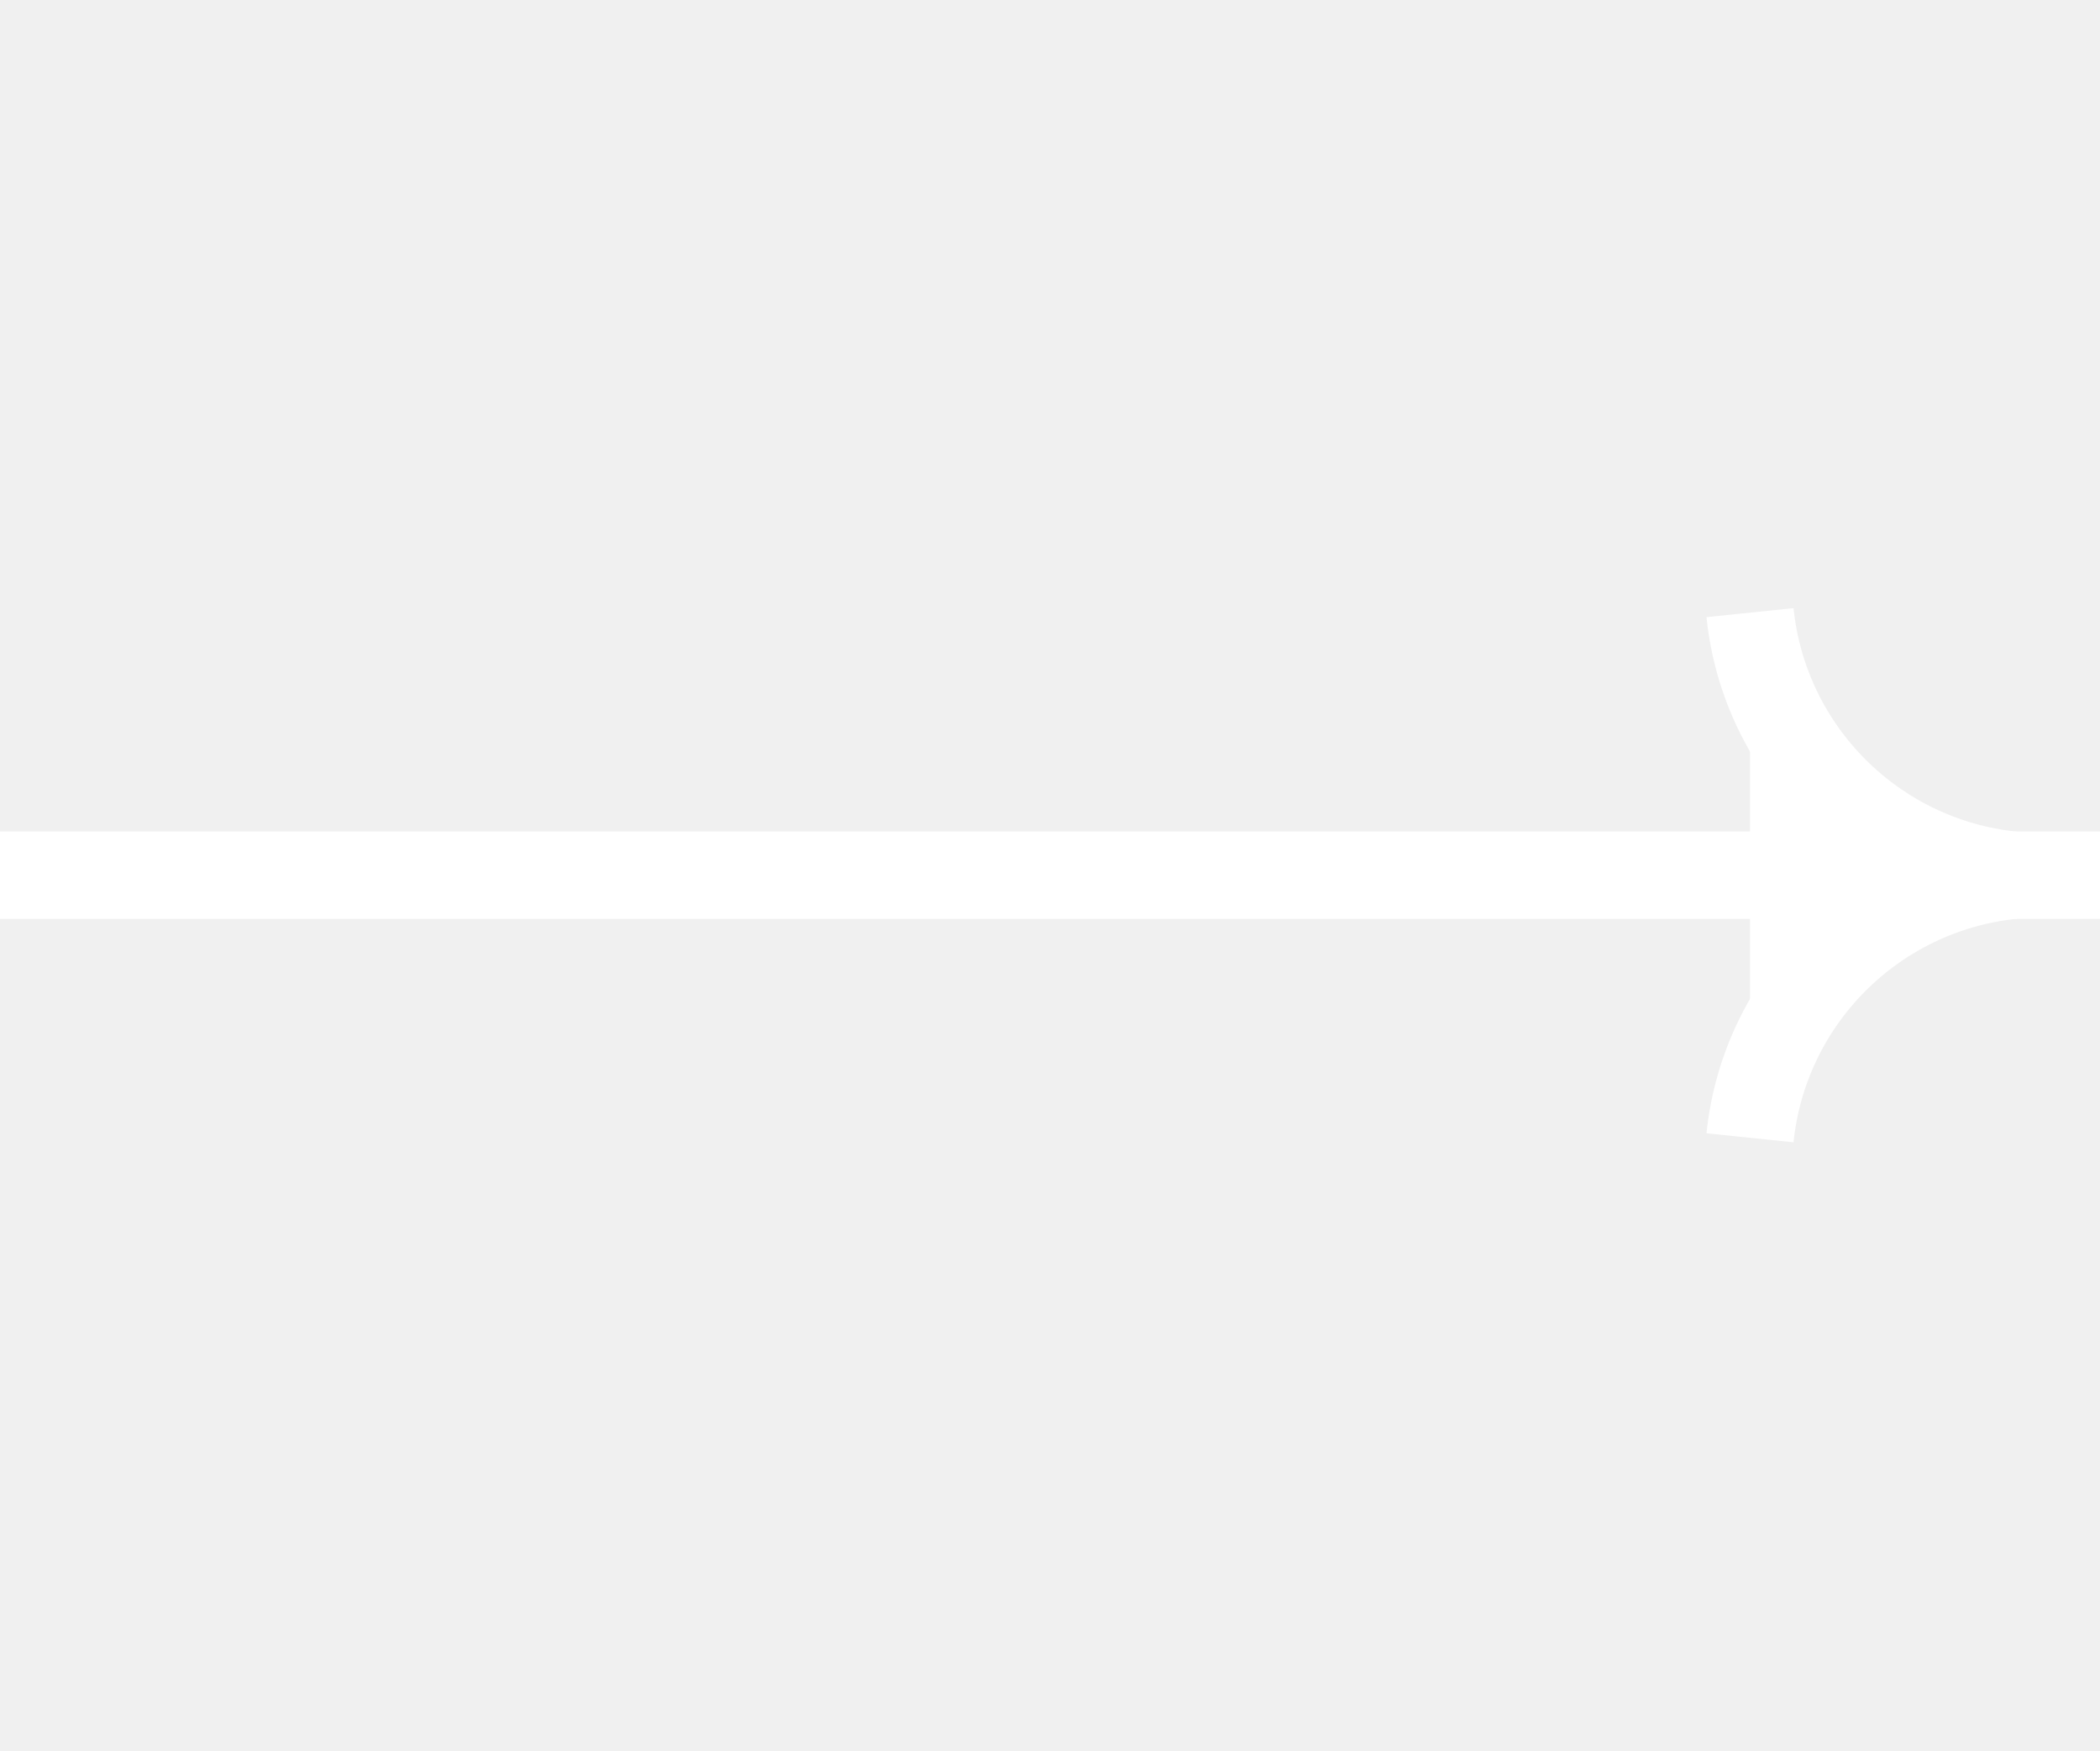
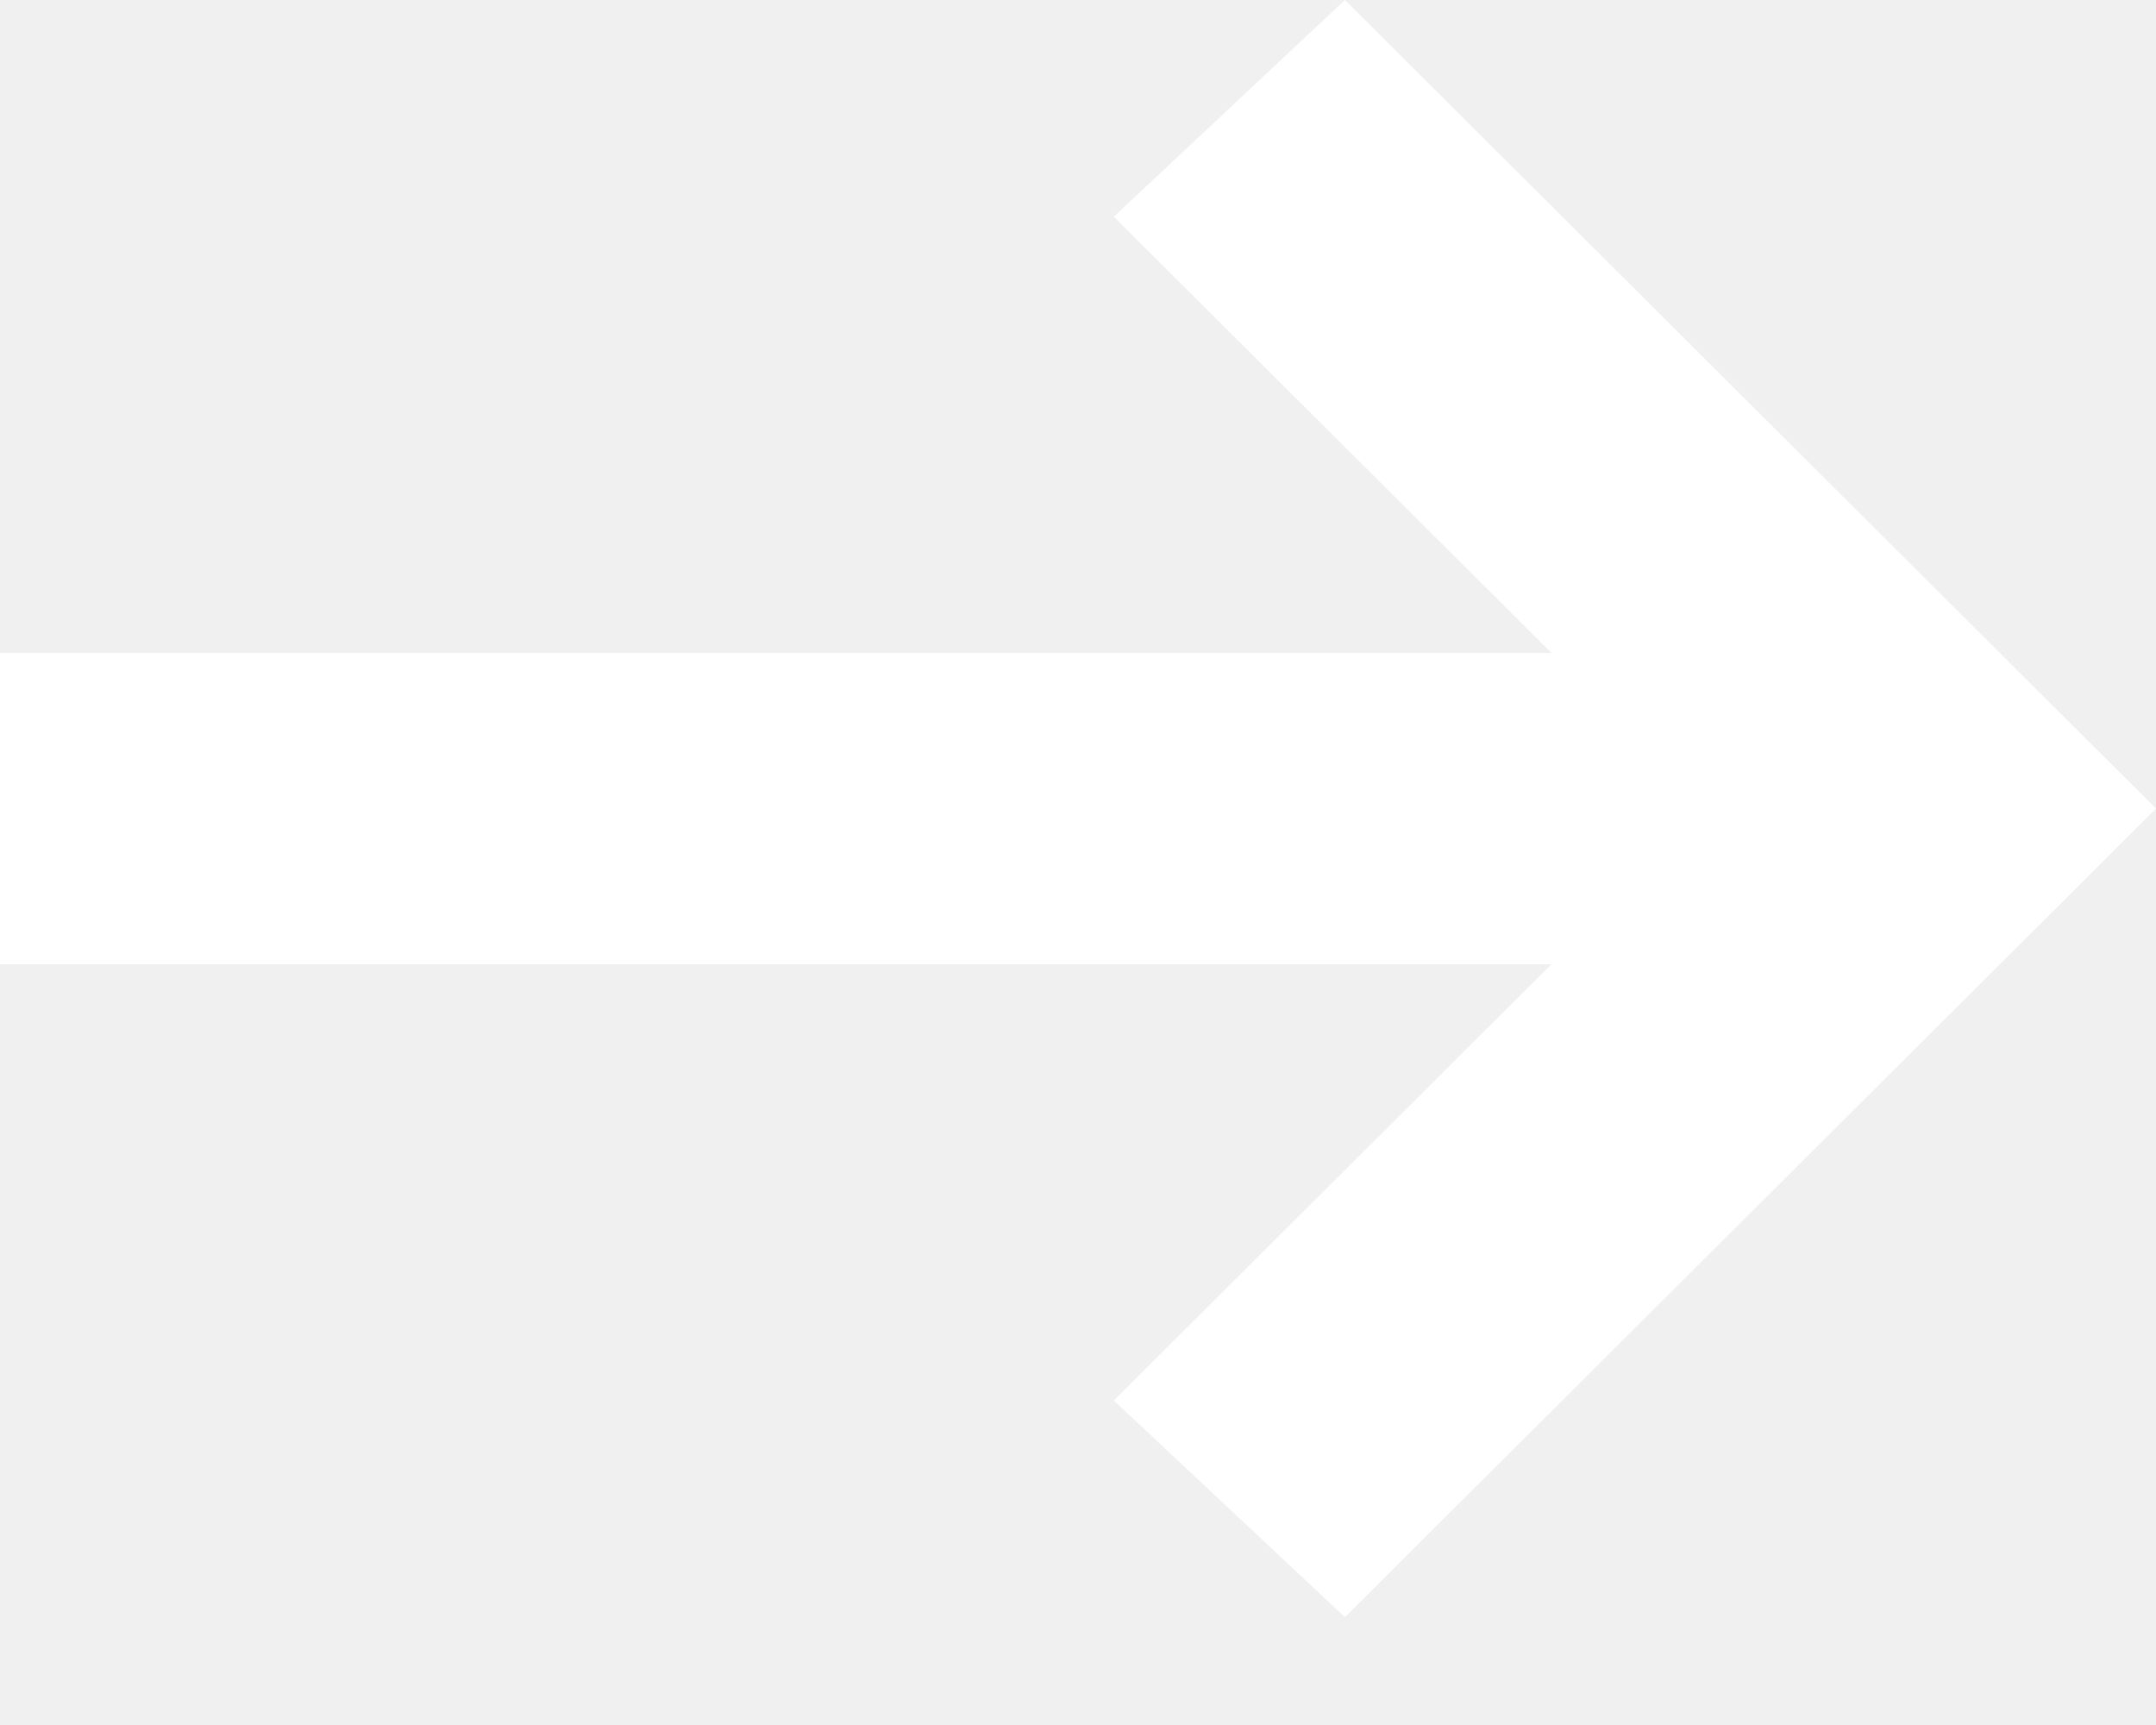
- <svg xmlns="http://www.w3.org/2000/svg" width="24" height="20" fill="#fff">
-   <path d="M0 10h24" stroke="#fff" />
-   <path d="M20 7v0a3.364 3.364 0 003 3v0a3.364 3.364 0 00-3 3v0" stroke="#fff" stroke-linejoin="bevel" />
+ <svg xmlns="http://www.w3.org/2000/svg" width="10" height="8" fill="none">
+   <path fill-rule="evenodd" clip-rule="evenodd" d="M6.238 0L10 3.75 6.238 7.5 5.166 6.495l2.03-2.023H0V3.028h7.196l-2.03-2.023L6.238 0z" fill="#fff" />
</svg>
